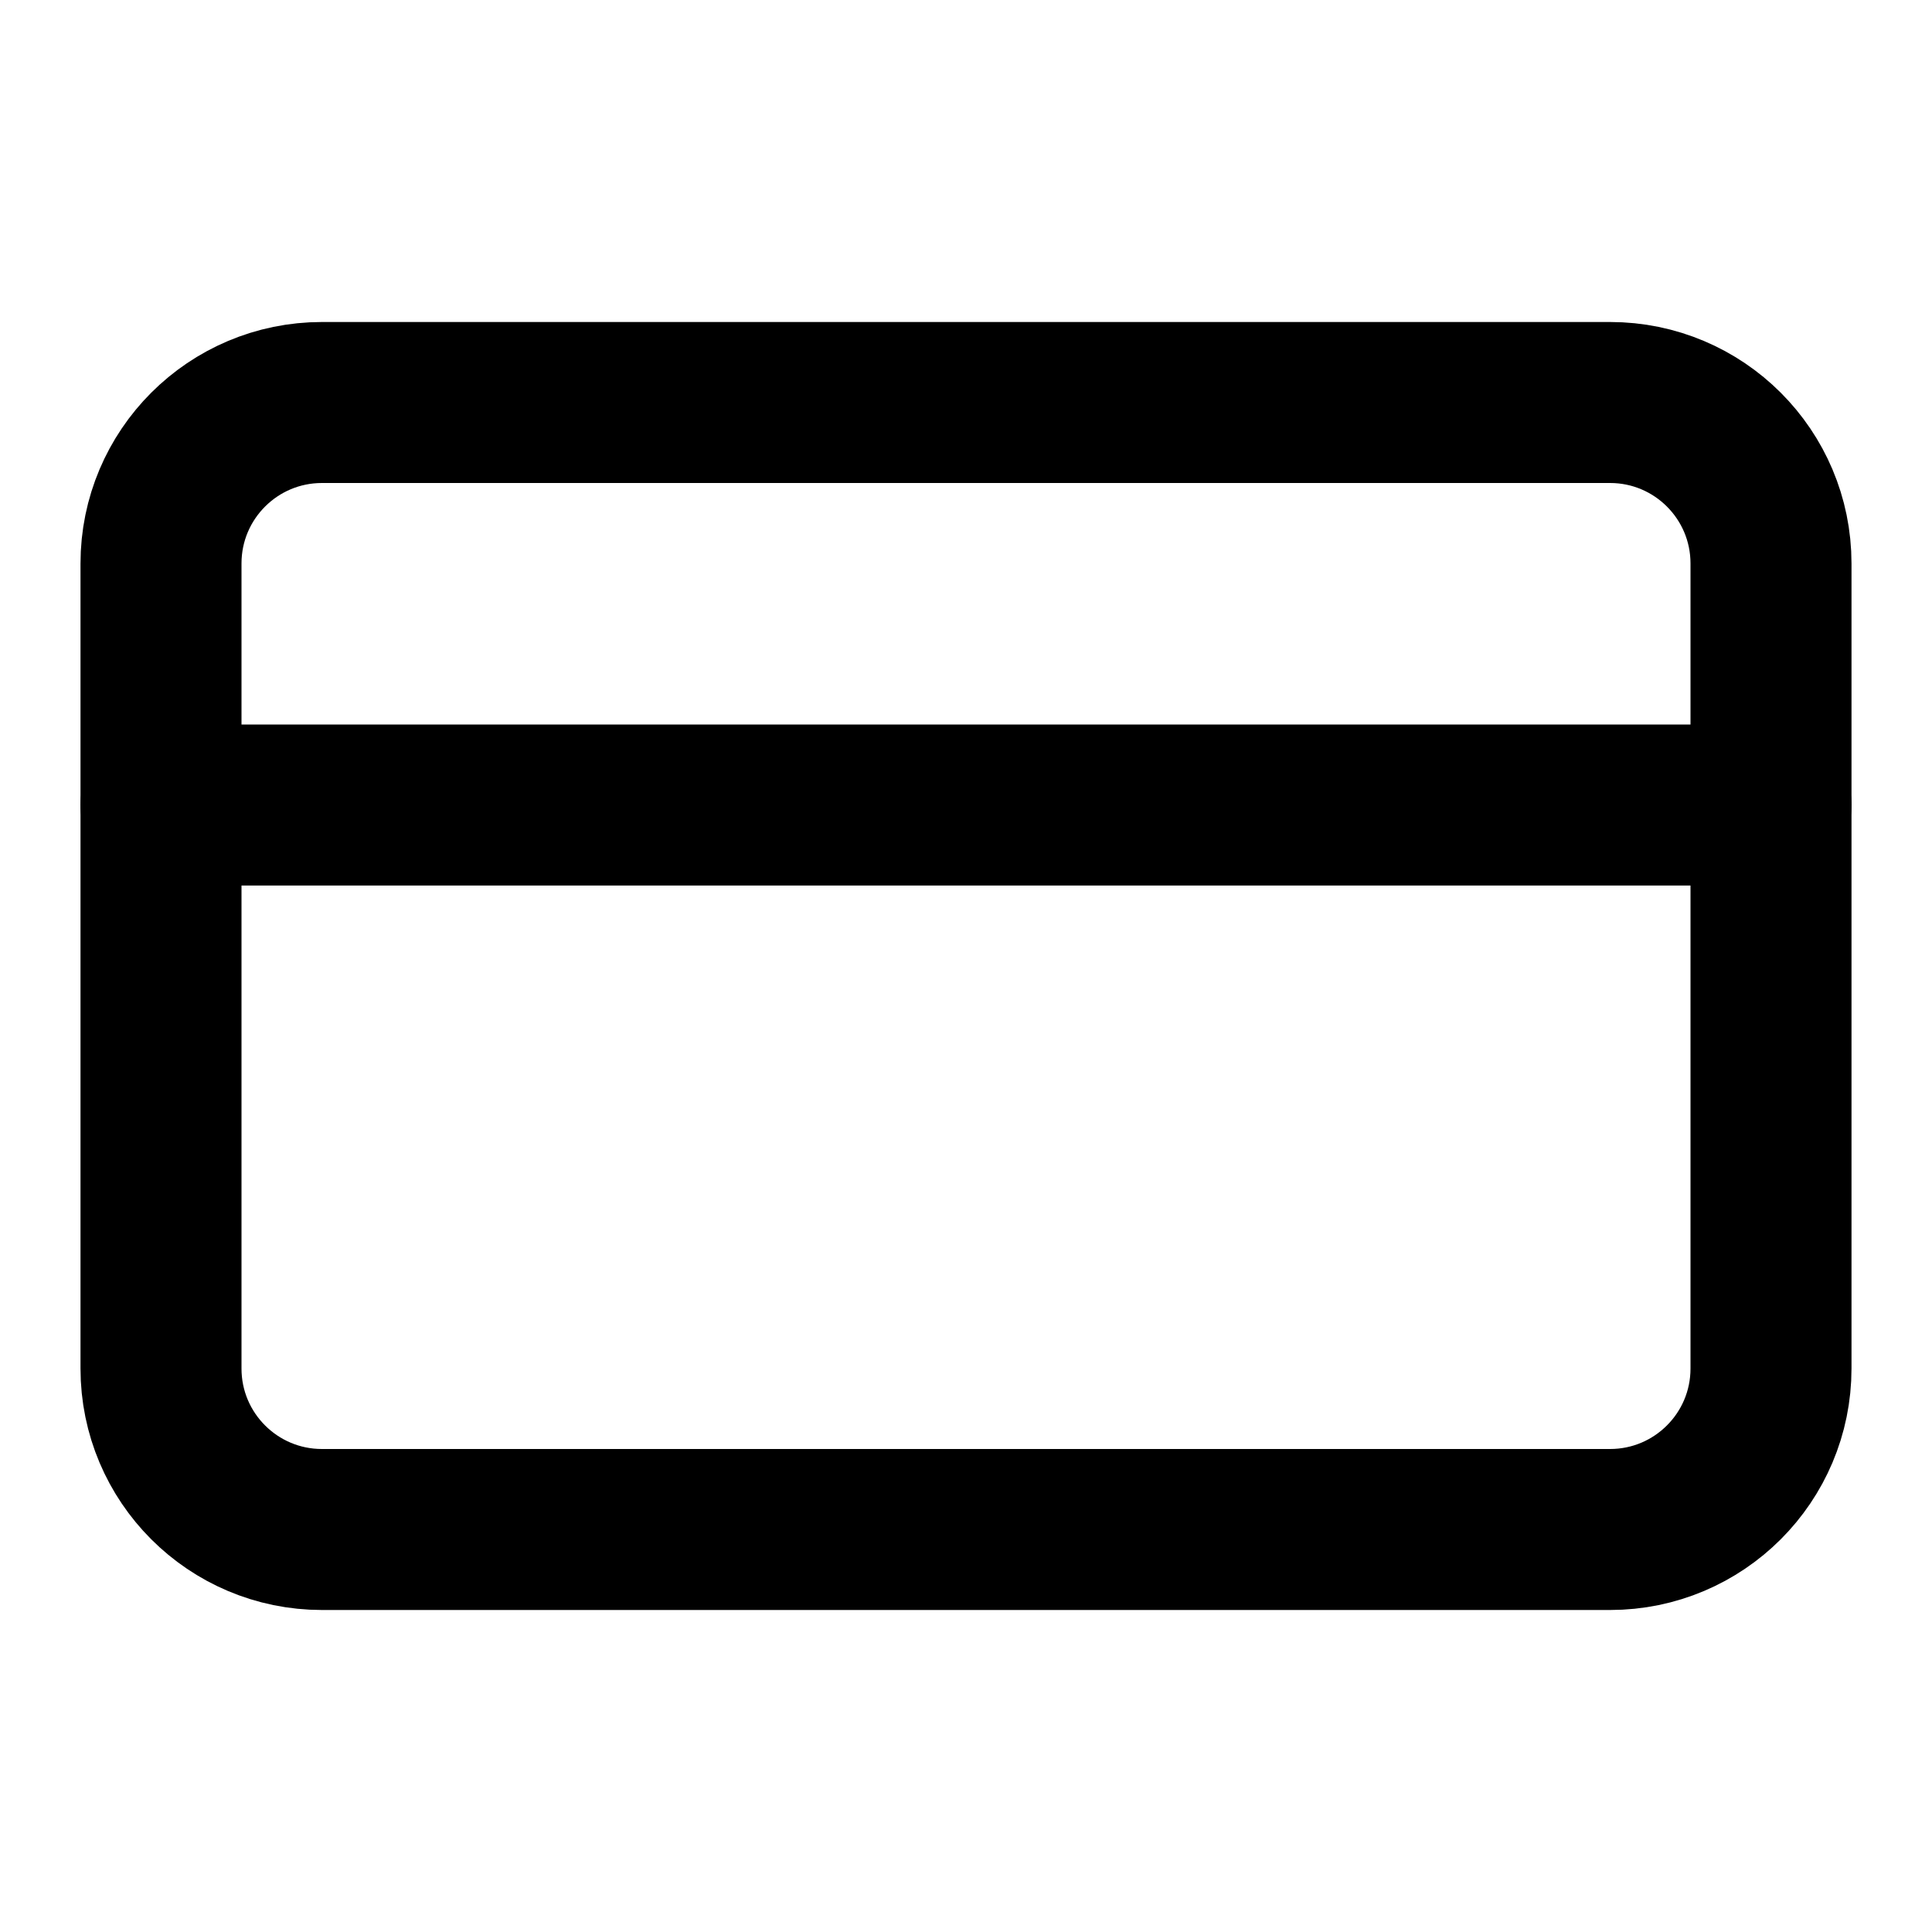
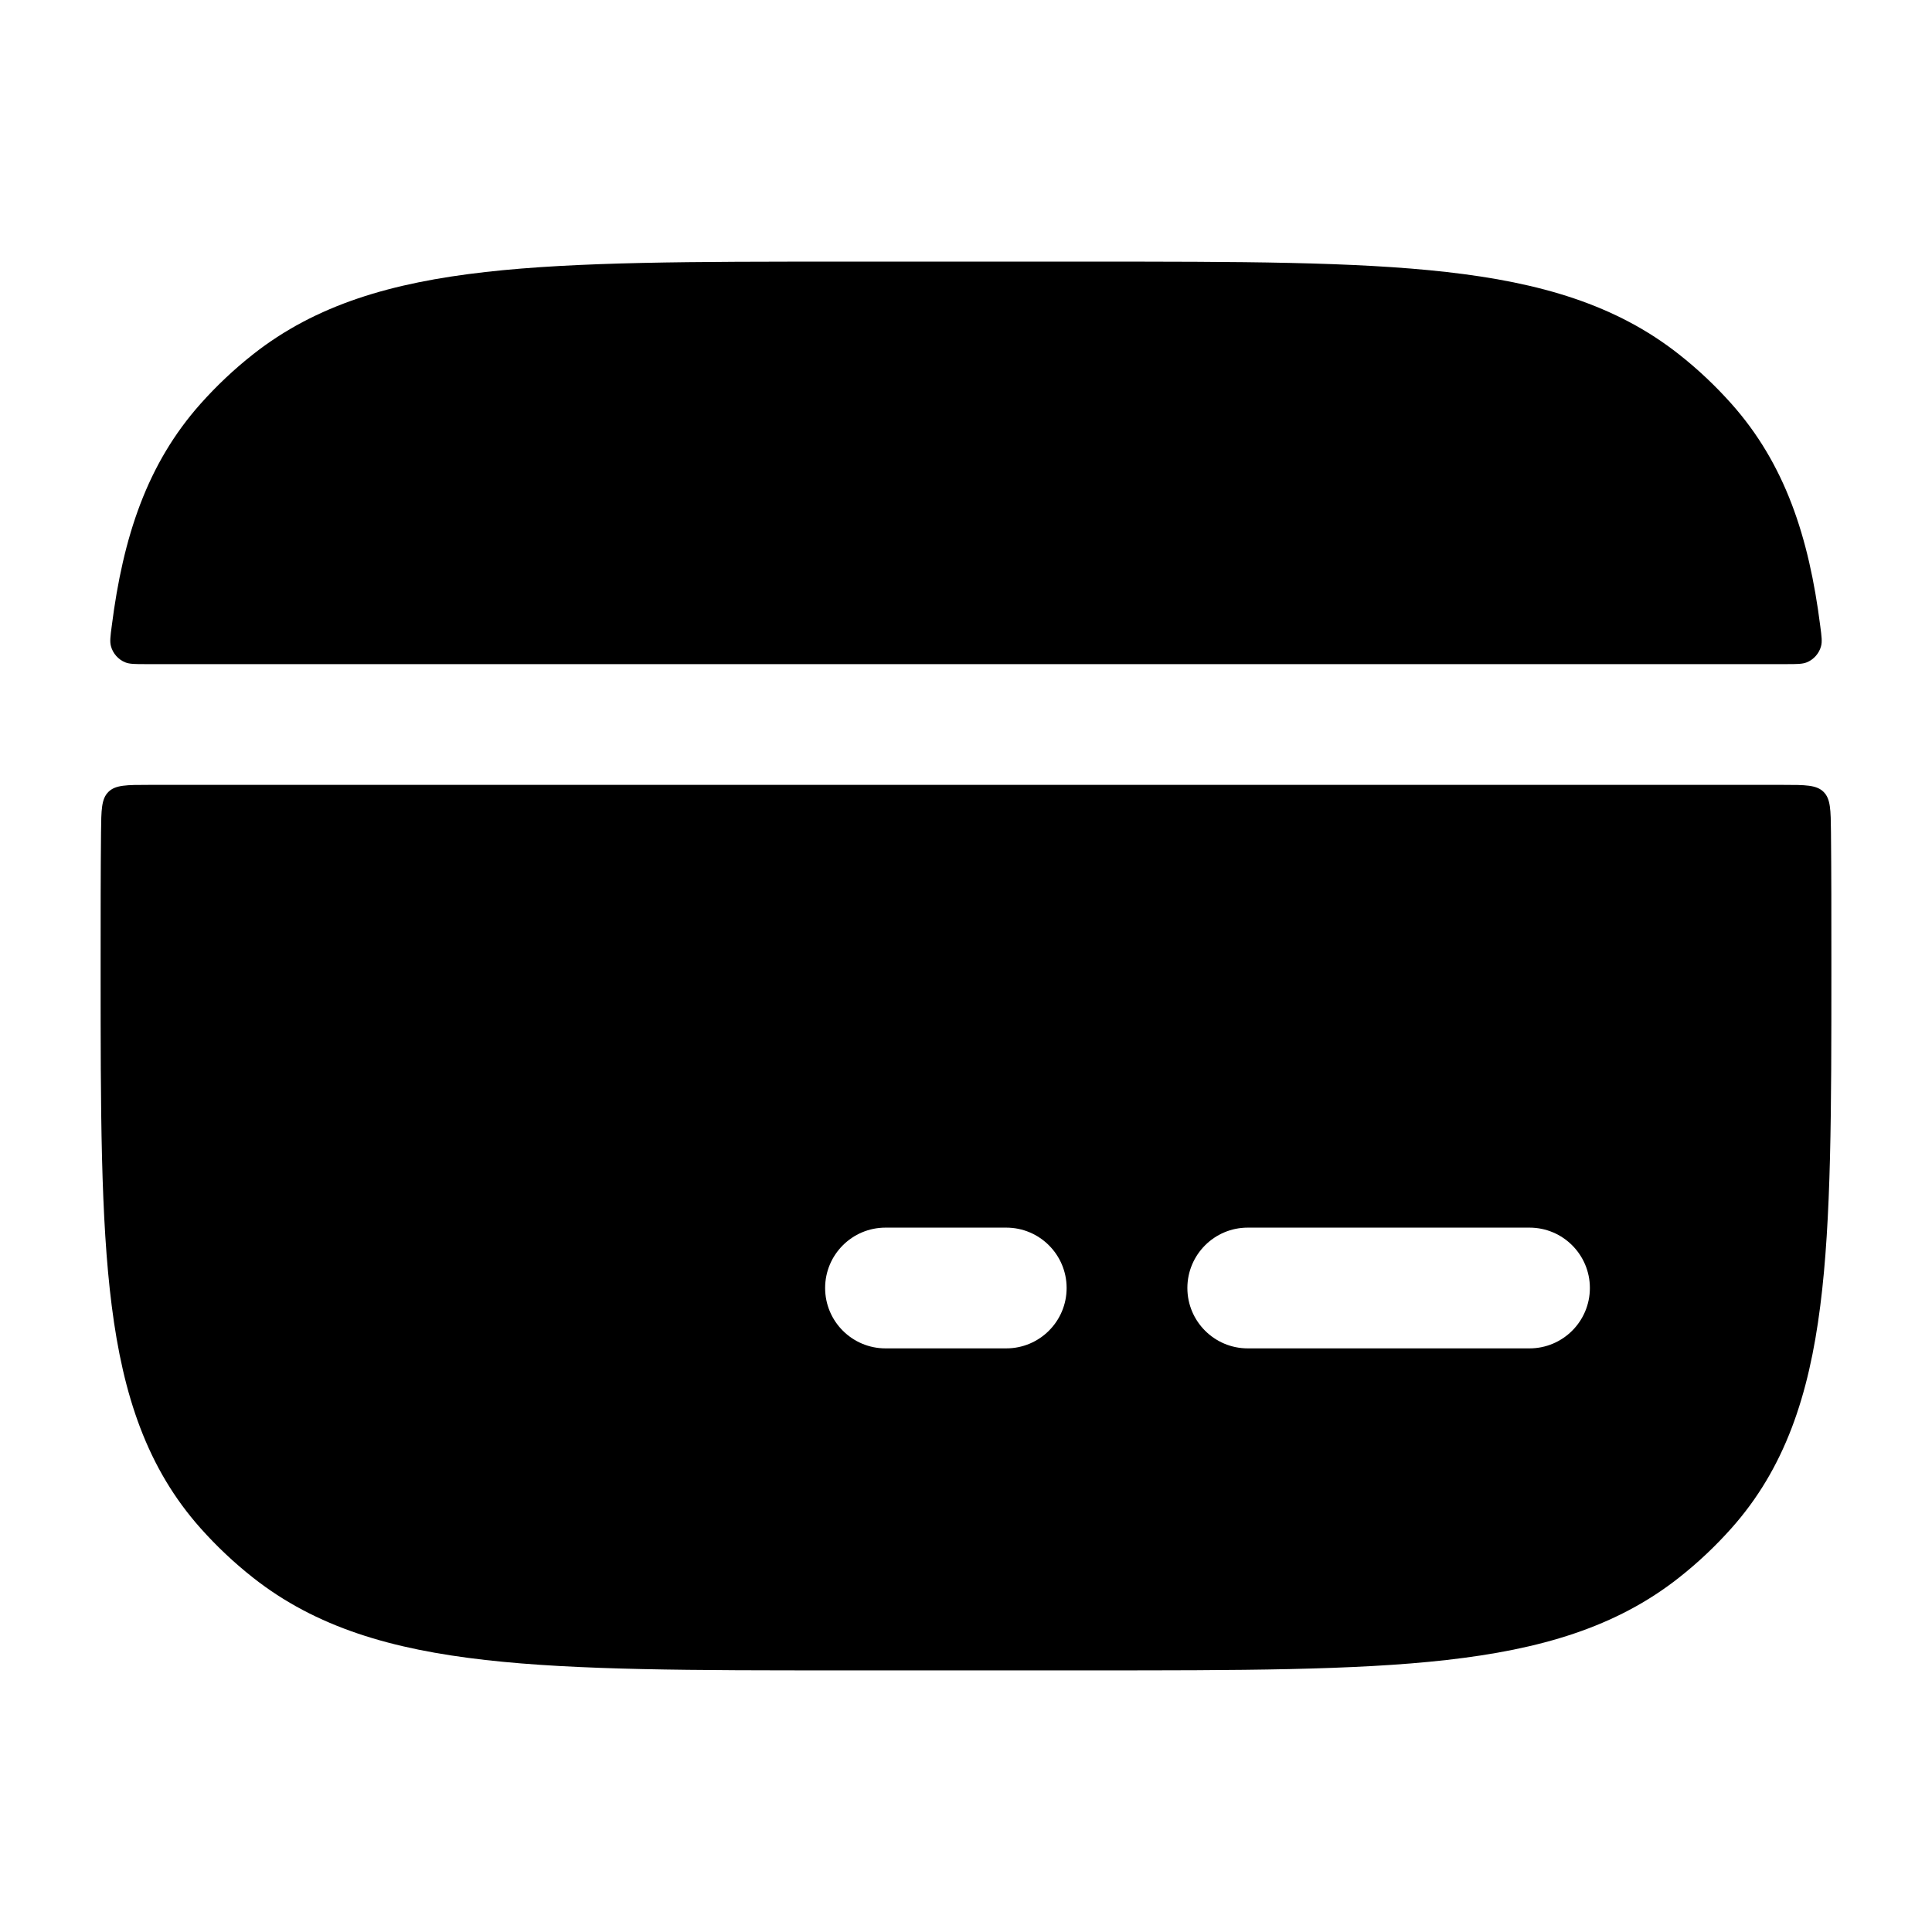
<svg xmlns="http://www.w3.org/2000/svg" width="24" height="24" viewBox="0 0 24 24" fill="none">
-   <path d="M20 5H4C2.895 5 2 5.895 2 7V17C2 18.105 2.895 19 4 19H20C21.105 19 22 18.105 22 17V7C22 5.895 21.105 5 20 5Z" stroke="black" stroke-width="2" stroke-linecap="round" stroke-linejoin="round" />
-   <path d="M2 10H22" stroke="black" stroke-width="2" stroke-linecap="round" stroke-linejoin="round" />
+   <path fill-rule="evenodd" clip-rule="evenodd" d="M13.548 3.25C15.387 3.25 16.831 3.25 17.969 3.379C19.132 3.51 20.074 3.784 20.857 4.402C21.092 4.587 21.309 4.792 21.507 5.014C22.173 5.761 22.471 6.667 22.612 7.778C22.629 7.906 22.637 7.97 22.622 8.026C22.599 8.116 22.53 8.194 22.444 8.228C22.39 8.25 22.323 8.25 22.188 8.25H1.812C1.677 8.25 1.61 8.25 1.556 8.228C1.47 8.194 1.401 8.116 1.378 8.026C1.363 7.97 1.371 7.906 1.388 7.778C1.529 6.667 1.827 5.761 2.493 5.014C2.691 4.792 2.908 4.587 3.143 4.402C3.926 3.784 4.868 3.51 6.031 3.379C7.169 3.25 8.613 3.25 10.453 3.25H13.548ZM22.75 12.053C22.75 13.777 22.75 15.143 22.612 16.222C22.471 17.333 22.173 18.239 21.507 18.986C21.309 19.208 21.092 19.413 20.857 19.598C20.074 20.216 19.132 20.49 17.969 20.621C16.831 20.75 15.387 20.75 13.547 20.75H10.453C8.613 20.75 7.169 20.75 6.031 20.621C4.868 20.49 3.926 20.216 3.143 19.598C2.908 19.413 2.691 19.208 2.493 18.986C1.827 18.239 1.529 17.333 1.388 16.222C1.25 15.143 1.25 13.777 1.25 12.053V11.947C1.25 11.371 1.25 10.836 1.255 10.337C1.258 10.061 1.259 9.924 1.347 9.837C1.435 9.75 1.574 9.75 1.851 9.75H22.149C22.426 9.75 22.565 9.75 22.653 9.837C22.741 9.924 22.742 10.061 22.745 10.337C22.75 10.835 22.75 11.371 22.75 11.947V12.053ZM10.25 16C10.25 15.586 10.586 15.25 11 15.25H12.5C12.914 15.25 13.25 15.586 13.25 16C13.25 16.414 12.914 16.75 12.5 16.75H11C10.586 16.75 10.25 16.414 10.25 16ZM15.5 15.25C15.086 15.25 14.75 15.586 14.75 16C14.75 16.414 15.086 16.75 15.5 16.75H19C19.414 16.75 19.75 16.414 19.75 16C19.75 15.586 19.414 15.25 19 15.25H15.5Z" fill="black" />
</svg>
